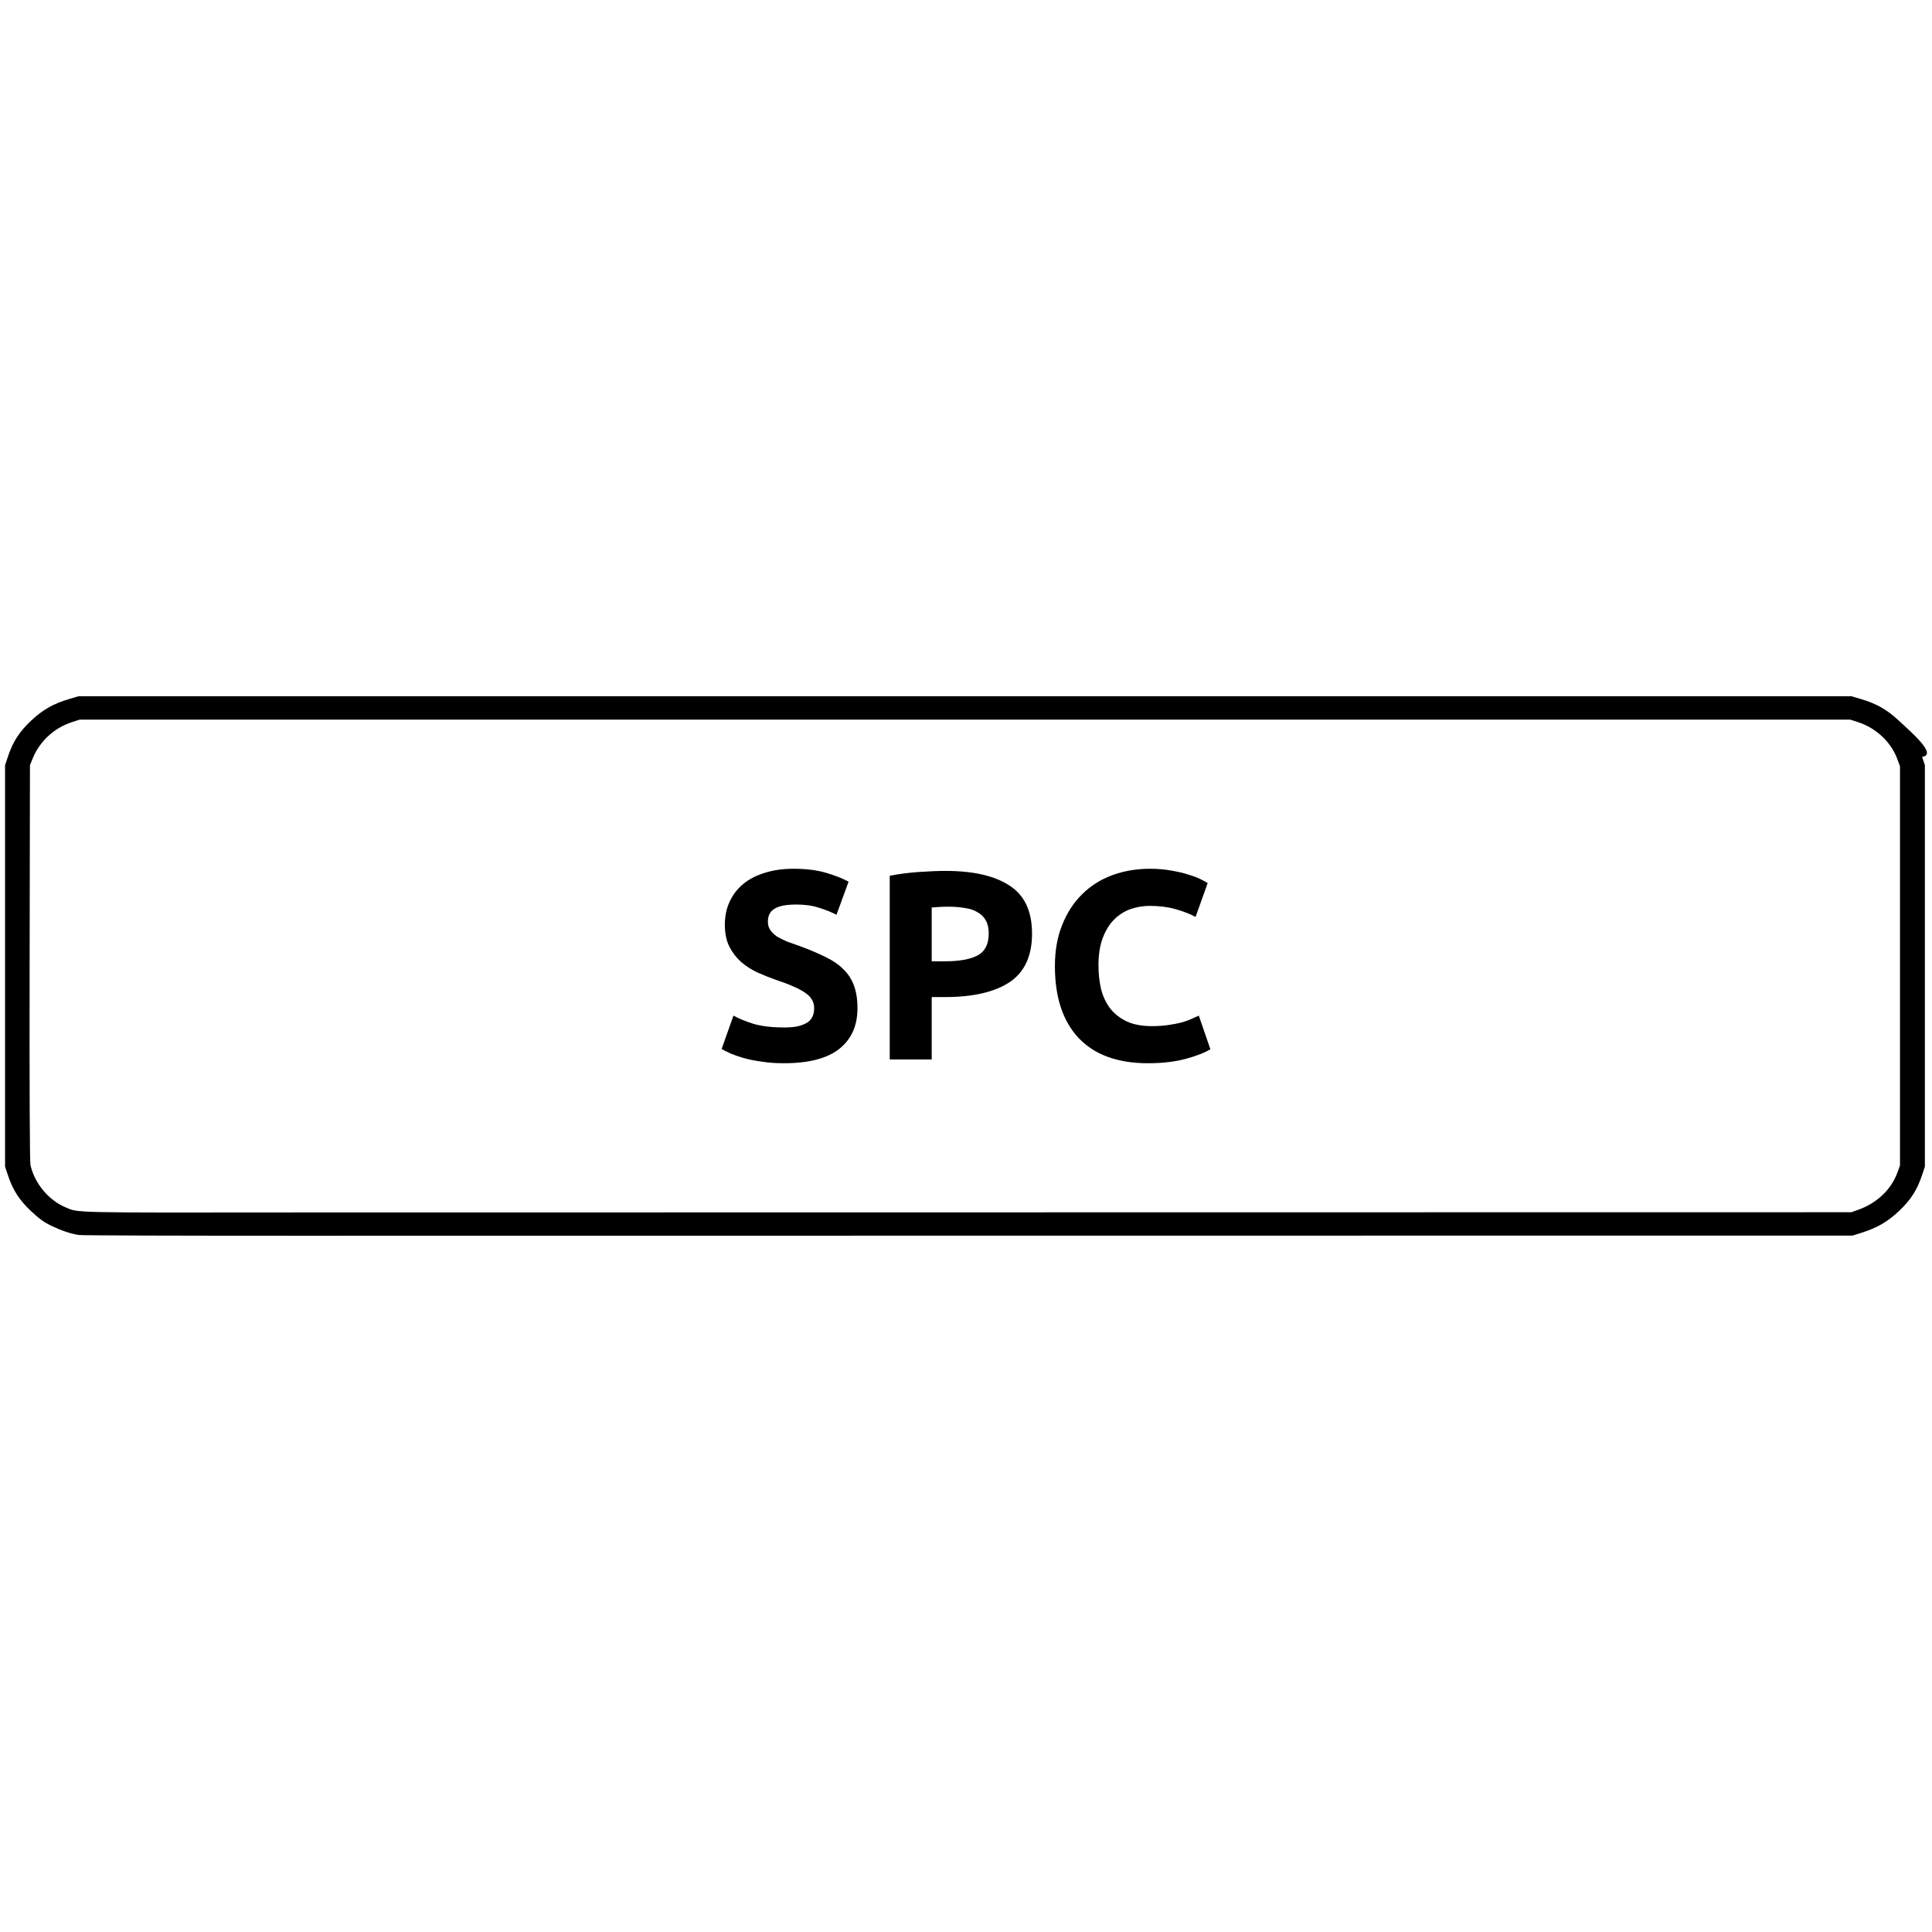
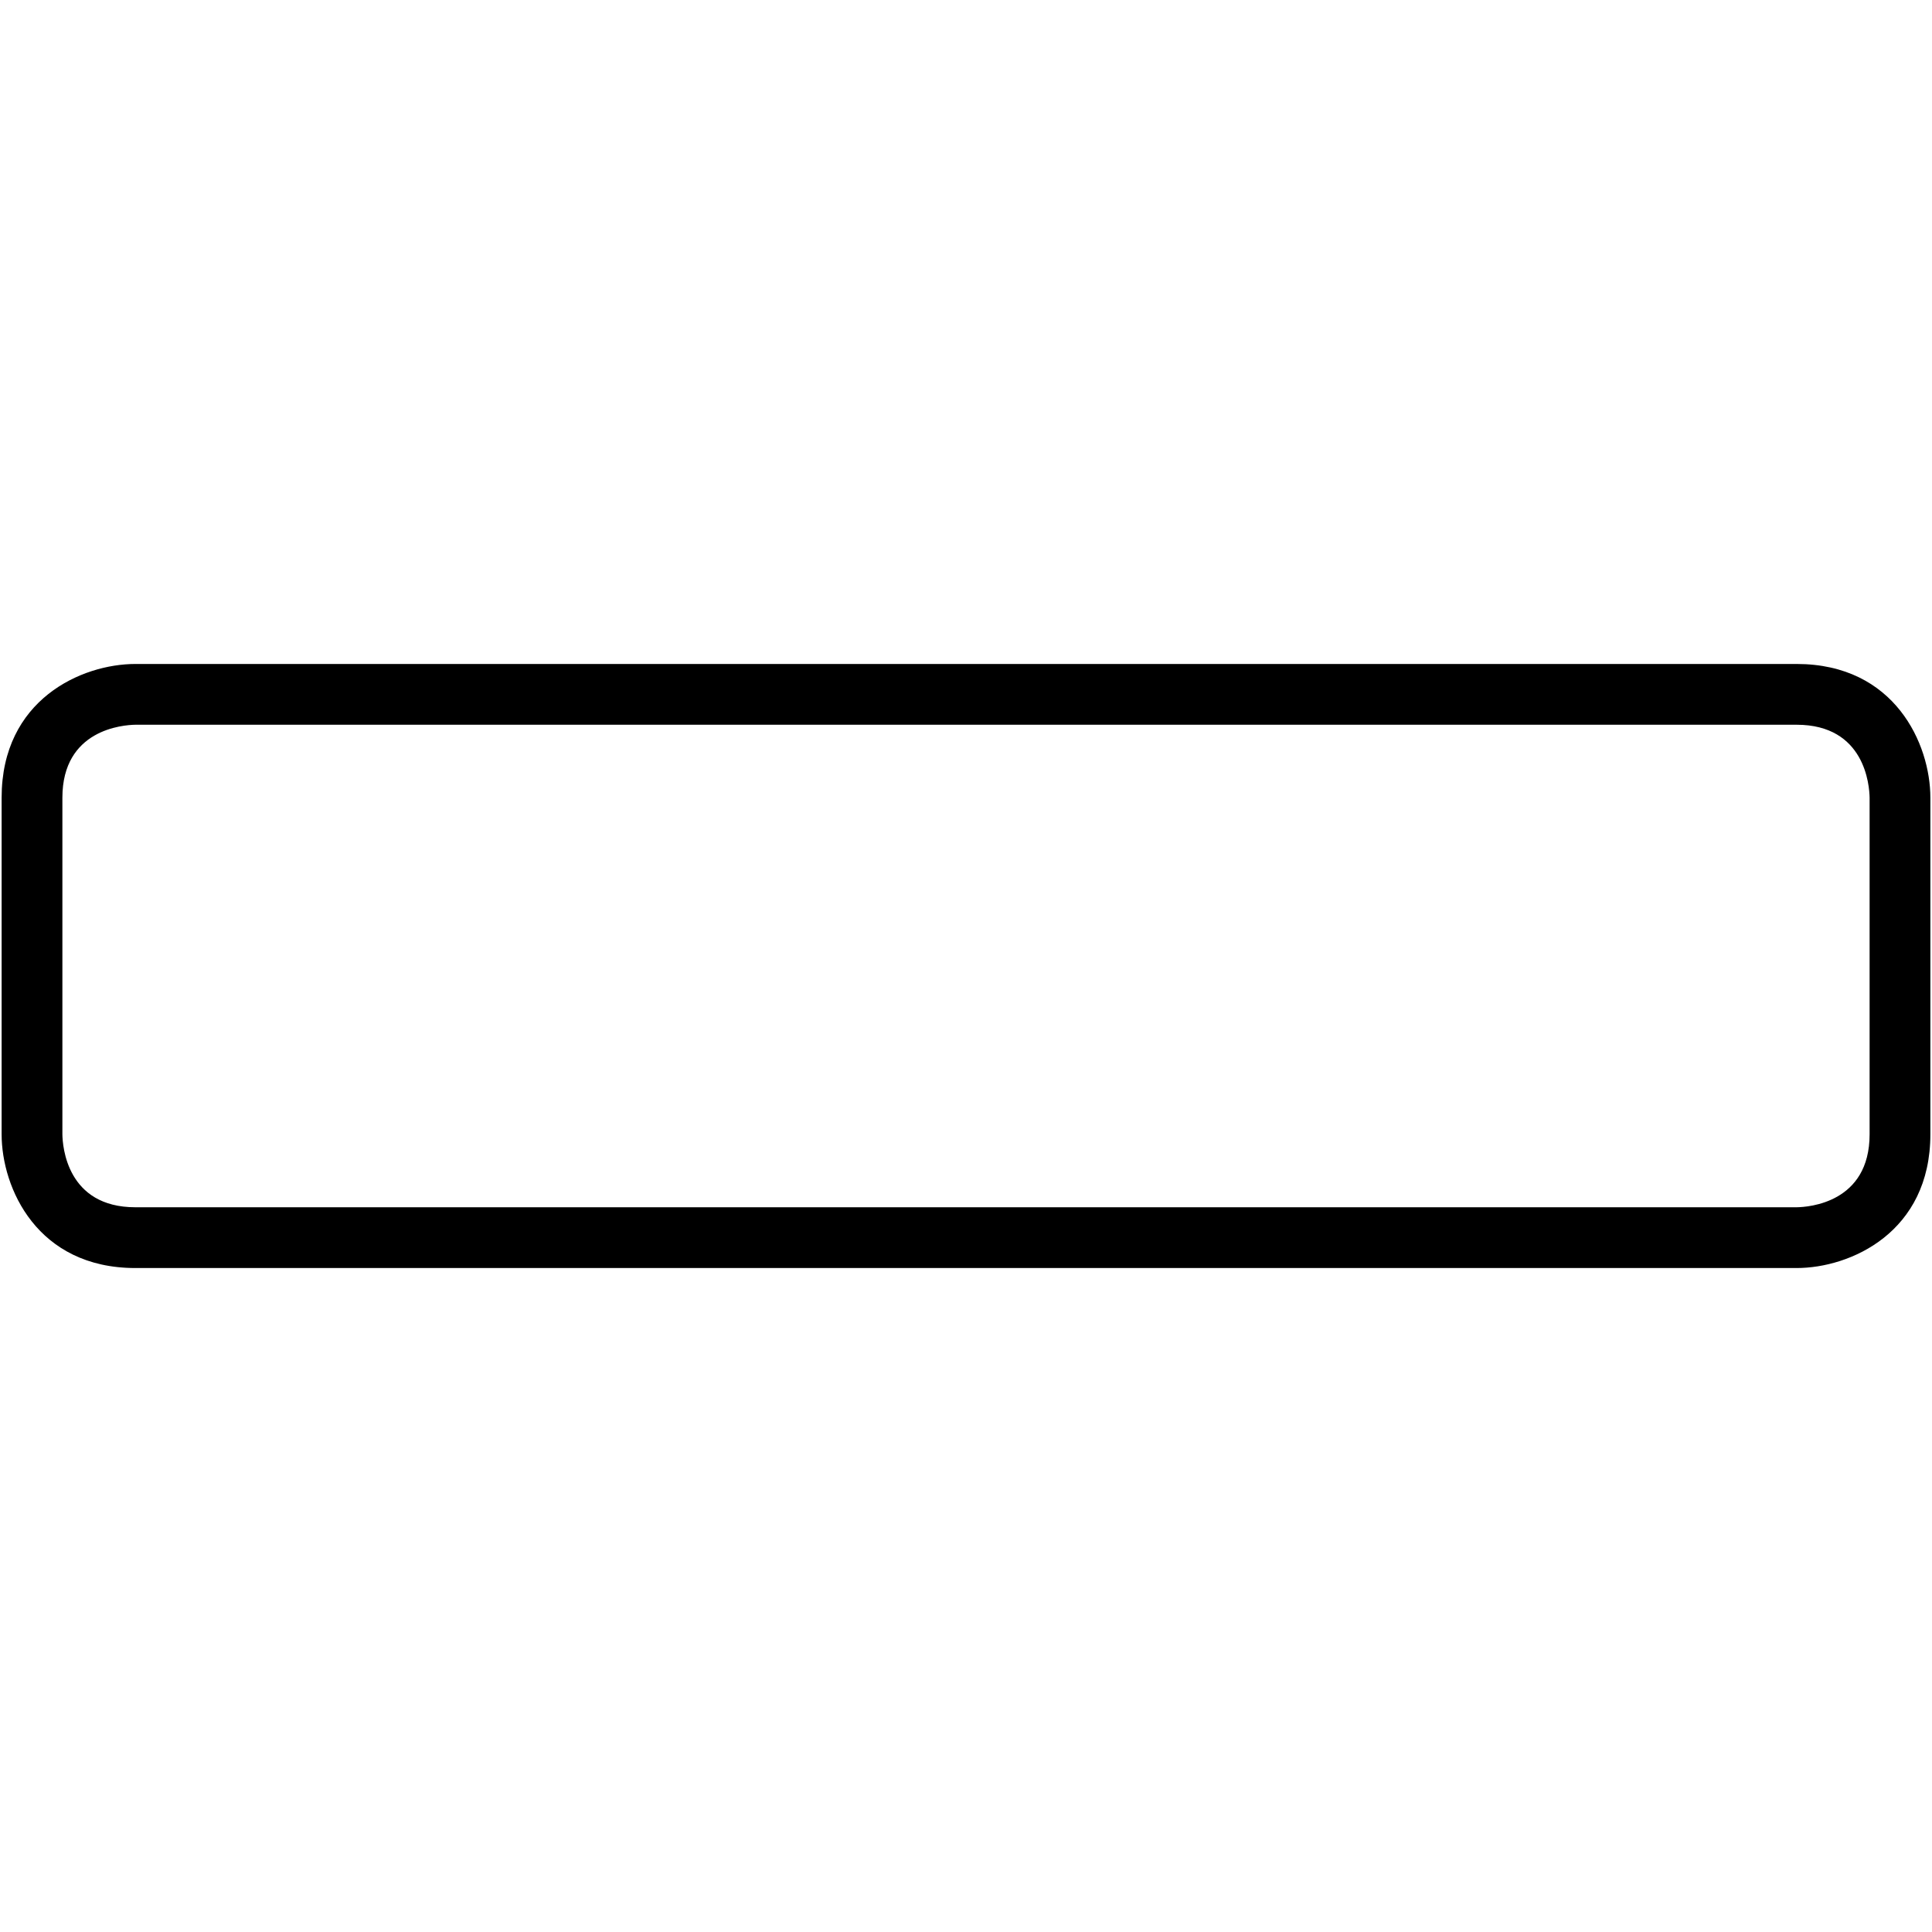
<svg xmlns="http://www.w3.org/2000/svg" viewBox="0 0 640 640" height="640" width="640" id="svg899" version="1.1">
  <defs id="defs903" />
-   <g id="g1863" transform="matrix(1.113836,0,0,1.113836,-34.87463,-144.5618)">
-     <path style="fill:#000000;stroke-width:0.341" d="m 54.765,497.086 c -2.549,-0.407 -5.096,-1.261 -8.201,-2.749 -2.157,-1.034 -3.569,-2.054 -6.007,-4.341 -3.519,-3.301 -5.412,-6.248 -6.915,-10.762 l -0.826,-2.48 V 417.059 357.364 l 0.826,-2.48 c 1.503,-4.514 3.397,-7.461 6.915,-10.762 3.519,-3.301 6.66,-5.078 11.471,-6.488 l 2.644,-0.775 h 63.629 463.629 l 2.644,0.775 c 4.811,1.41 7.952,3.187 11.471,6.488 3.519,3.301 11.633,10.151 6.915,10.762 l 0.826,2.48 v 59.695 59.695 l -0.826,2.48 c -1.503,4.514 -3.397,7.461 -6.915,10.762 -3.438,3.225 -6.469,4.966 -11.295,6.485 l -2.468,0.777 -462.924,0.047 c -34.608,0.004 -63.675,-0.073 -64.593,-0.22 z m 529.251,-7.518 c 5.496,-1.964 9.725,-5.979 11.571,-10.988 l 0.795,-2.157 V 417.059 357.695 l -0.795,-2.157 c -1.873,-5.081 -6.296,-9.23 -11.712,-10.988 l -2.299,-0.746 H 118.301 55.024 l -2.299,0.746 c -5.339,1.732 -9.619,5.699 -11.712,10.856 l -0.795,1.958 -0.096,58.703 c -0.061,37.34 0.03,59.256 0.249,60.223 1.237,5.456 5.386,10.445 10.46,12.578 3.916,1.646 0.779,1.577 68.173,1.509 l 462.924,-0.063 z" id="path1573-2" />
-     <g aria-label="SPC" style="font-style:normal;font-variant:normal;font-weight:bold;font-stretch:normal;font-size:40px;line-height:1.25;font-family:Ubuntu;-inkscape-font-specification:'Ubuntu Bold';letter-spacing:0px;word-spacing:0px;fill:#000000;fill-opacity:1;stroke:none" id="text1858">
-       <path d="m 264.486,435.363 q 2.64,0 4.32,-0.4 1.76,-0.48 2.8,-1.2 1.04,-0.8 1.44,-1.84 0.4,-1.04 0.4,-2.32 0,-2.72 -2.56,-4.48 -2.56,-1.84 -8.8,-3.92 -2.72,-0.96 -5.44,-2.16 -2.72,-1.28 -4.88,-3.12 -2.16,-1.92 -3.52,-4.56 -1.36,-2.72 -1.36,-6.56 0,-3.84 1.44,-6.88 1.44,-3.12 4.08,-5.28 2.64,-2.16 6.4,-3.28 3.76,-1.2 8.48,-1.2 5.6,0 9.68,1.2 4.08,1.2 6.72,2.64 l -3.6,9.84 q -2.32,-1.2 -5.2,-2.08 -2.8,-0.96 -6.8,-0.96 -4.48,0 -6.48,1.28 -1.92,1.2 -1.92,3.76 0,1.52 0.72,2.56 0.72,1.04 2,1.92 1.36,0.8 3.04,1.52 1.76,0.64 3.84,1.36 4.32,1.6 7.52,3.2 3.2,1.52 5.28,3.6 2.16,2.08 3.2,4.88 1.04,2.8 1.04,6.8 0,7.76 -5.44,12.08 -5.44,4.24 -16.4,4.24 -3.68,0 -6.64,-0.48 -2.96,-0.4 -5.28,-1.04 -2.24,-0.64 -3.92,-1.36 -1.6,-0.72 -2.72,-1.36 l 3.52,-9.92 q 2.48,1.36 6.08,2.48 3.68,1.04 8.96,1.04 z" style="font-style:normal;font-variant:normal;font-weight:bold;font-stretch:normal;font-size:80px;font-family:Ubuntu;-inkscape-font-specification:'Ubuntu Bold'" id="path2556" />
-       <path d="m 312.566,388.803 q 12.4,0 19.04,4.4 6.64,4.32 6.64,14.24 0,10 -6.72,14.48 -6.72,4.4 -19.2,4.4 h -3.92 v 18.56 h -12.48 v -54.64 q 4.08,-0.8 8.64,-1.12 4.56,-0.32 8,-0.32 z m 0.8,10.64 q -1.36,0 -2.72,0.08 -1.28,0.08 -2.24,0.16 v 16 h 3.92 q 6.48,0 9.76,-1.76 3.28,-1.76 3.28,-6.56 0,-2.32 -0.88,-3.84 -0.8,-1.52 -2.4,-2.4 -1.52,-0.96 -3.76,-1.28 -2.24,-0.4 -4.96,-0.4 z" style="font-style:normal;font-variant:normal;font-weight:bold;font-stretch:normal;font-size:80px;font-family:Ubuntu;-inkscape-font-specification:'Ubuntu Bold'" id="path2558" />
-       <path d="m 372.726,446.003 q -13.52,0 -20.64,-7.52 -7.04,-7.52 -7.04,-21.36 0,-6.88 2.16,-12.24 2.16,-5.44 5.92,-9.12 3.76,-3.76 8.96,-5.68 5.2,-1.92 11.28,-1.92 3.52,0 6.4,0.56 2.88,0.48 5.04,1.2 2.16,0.64 3.6,1.36 1.44,0.72 2.08,1.12 l -3.6,10.08 q -2.56,-1.36 -6,-2.32 -3.36,-0.96 -7.68,-0.96 -2.88,0 -5.68,0.96 -2.72,0.96 -4.88,3.12 -2.08,2.08 -3.36,5.44 -1.28,3.36 -1.28,8.16 0,3.84 0.8,7.2 0.88,3.28 2.72,5.68 1.92,2.4 4.96,3.84 3.04,1.36 7.36,1.36 2.72,0 4.88,-0.32 2.16,-0.32 3.84,-0.72 1.68,-0.48 2.96,-1.04 1.28,-0.56 2.32,-1.04 l 3.44,10 q -2.64,1.6 -7.44,2.88 -4.8,1.28 -11.12,1.28 z" style="font-style:normal;font-variant:normal;font-weight:bold;font-stretch:normal;font-size:80px;font-family:Ubuntu;-inkscape-font-specification:'Ubuntu Bold'" id="path2560" />
+   <g style="fill:#000000" id="g981" transform="matrix(7.55709,0,0,-7.55709,-1691.81,4072.629)">
+     <g style="fill:#000000" id="g981-5" transform="matrix(1.001389,0,0,1.001389,-0.3698619,-10.80855)">
+       <g style="fill:#000000" id="g124" transform="translate(229.8604,525.6933)">
+         <path d="m 0,-8.457 c -0.542,-0.008 -3.2,-0.202 -3.2,-3.195 V -26.384 c 0.007,-0.527 0.195,-3.195 3.195,-3.195 h 72.719 c 0.526,0.007 3.195,0.195 3.195,3.195 v 14.732 c -0.008,0.526 -0.196,3.195 -3.195,3.195 z M 72.714,-32.239 H -0.005 c -4.296,0 -5.855,3.501 -5.855,5.855 v 14.732 c 0,4.296 3.501,5.855 5.855,5.855 h 72.719 c 4.295,0 5.855,-3.502 5.855,-5.855 V -26.384 c 0,-4.296 -3.502,-5.855 -5.855,-5.855" style="fill:#000000;fill-opacity:1;fill-rule:nonzero;stroke:none" id="path126" />
+       </g>
    </g>
  </g>
</svg>
